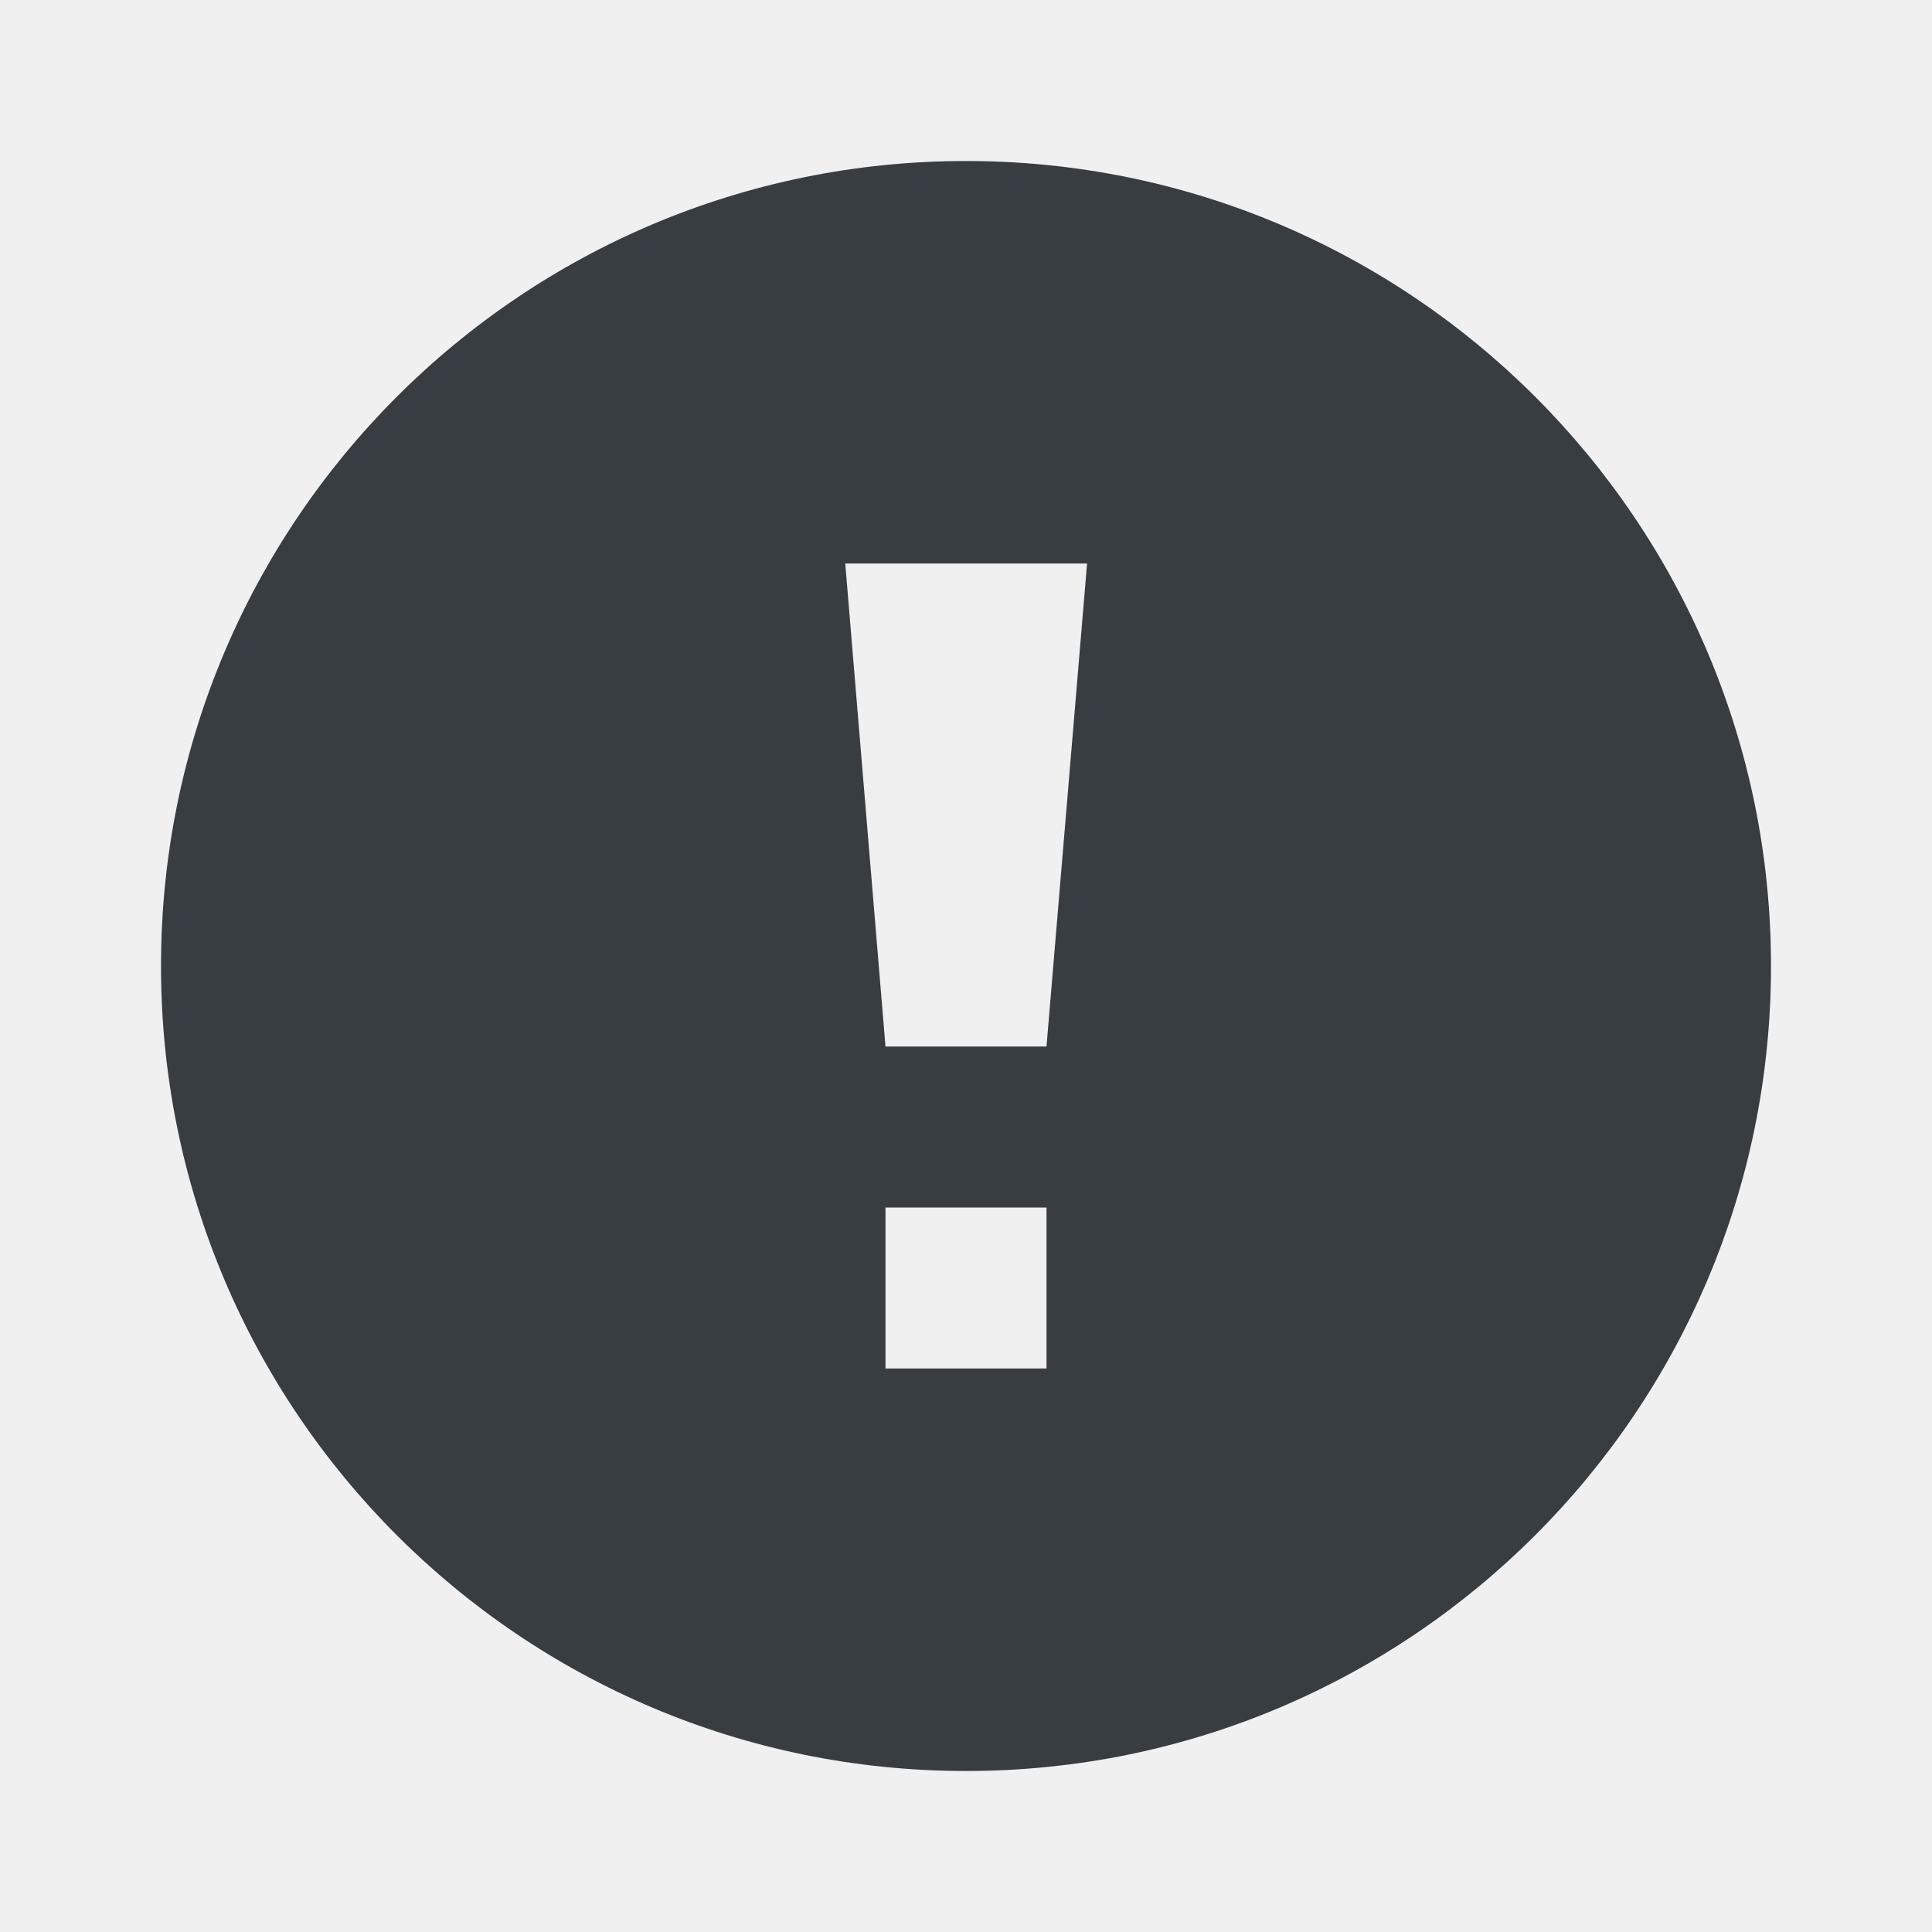
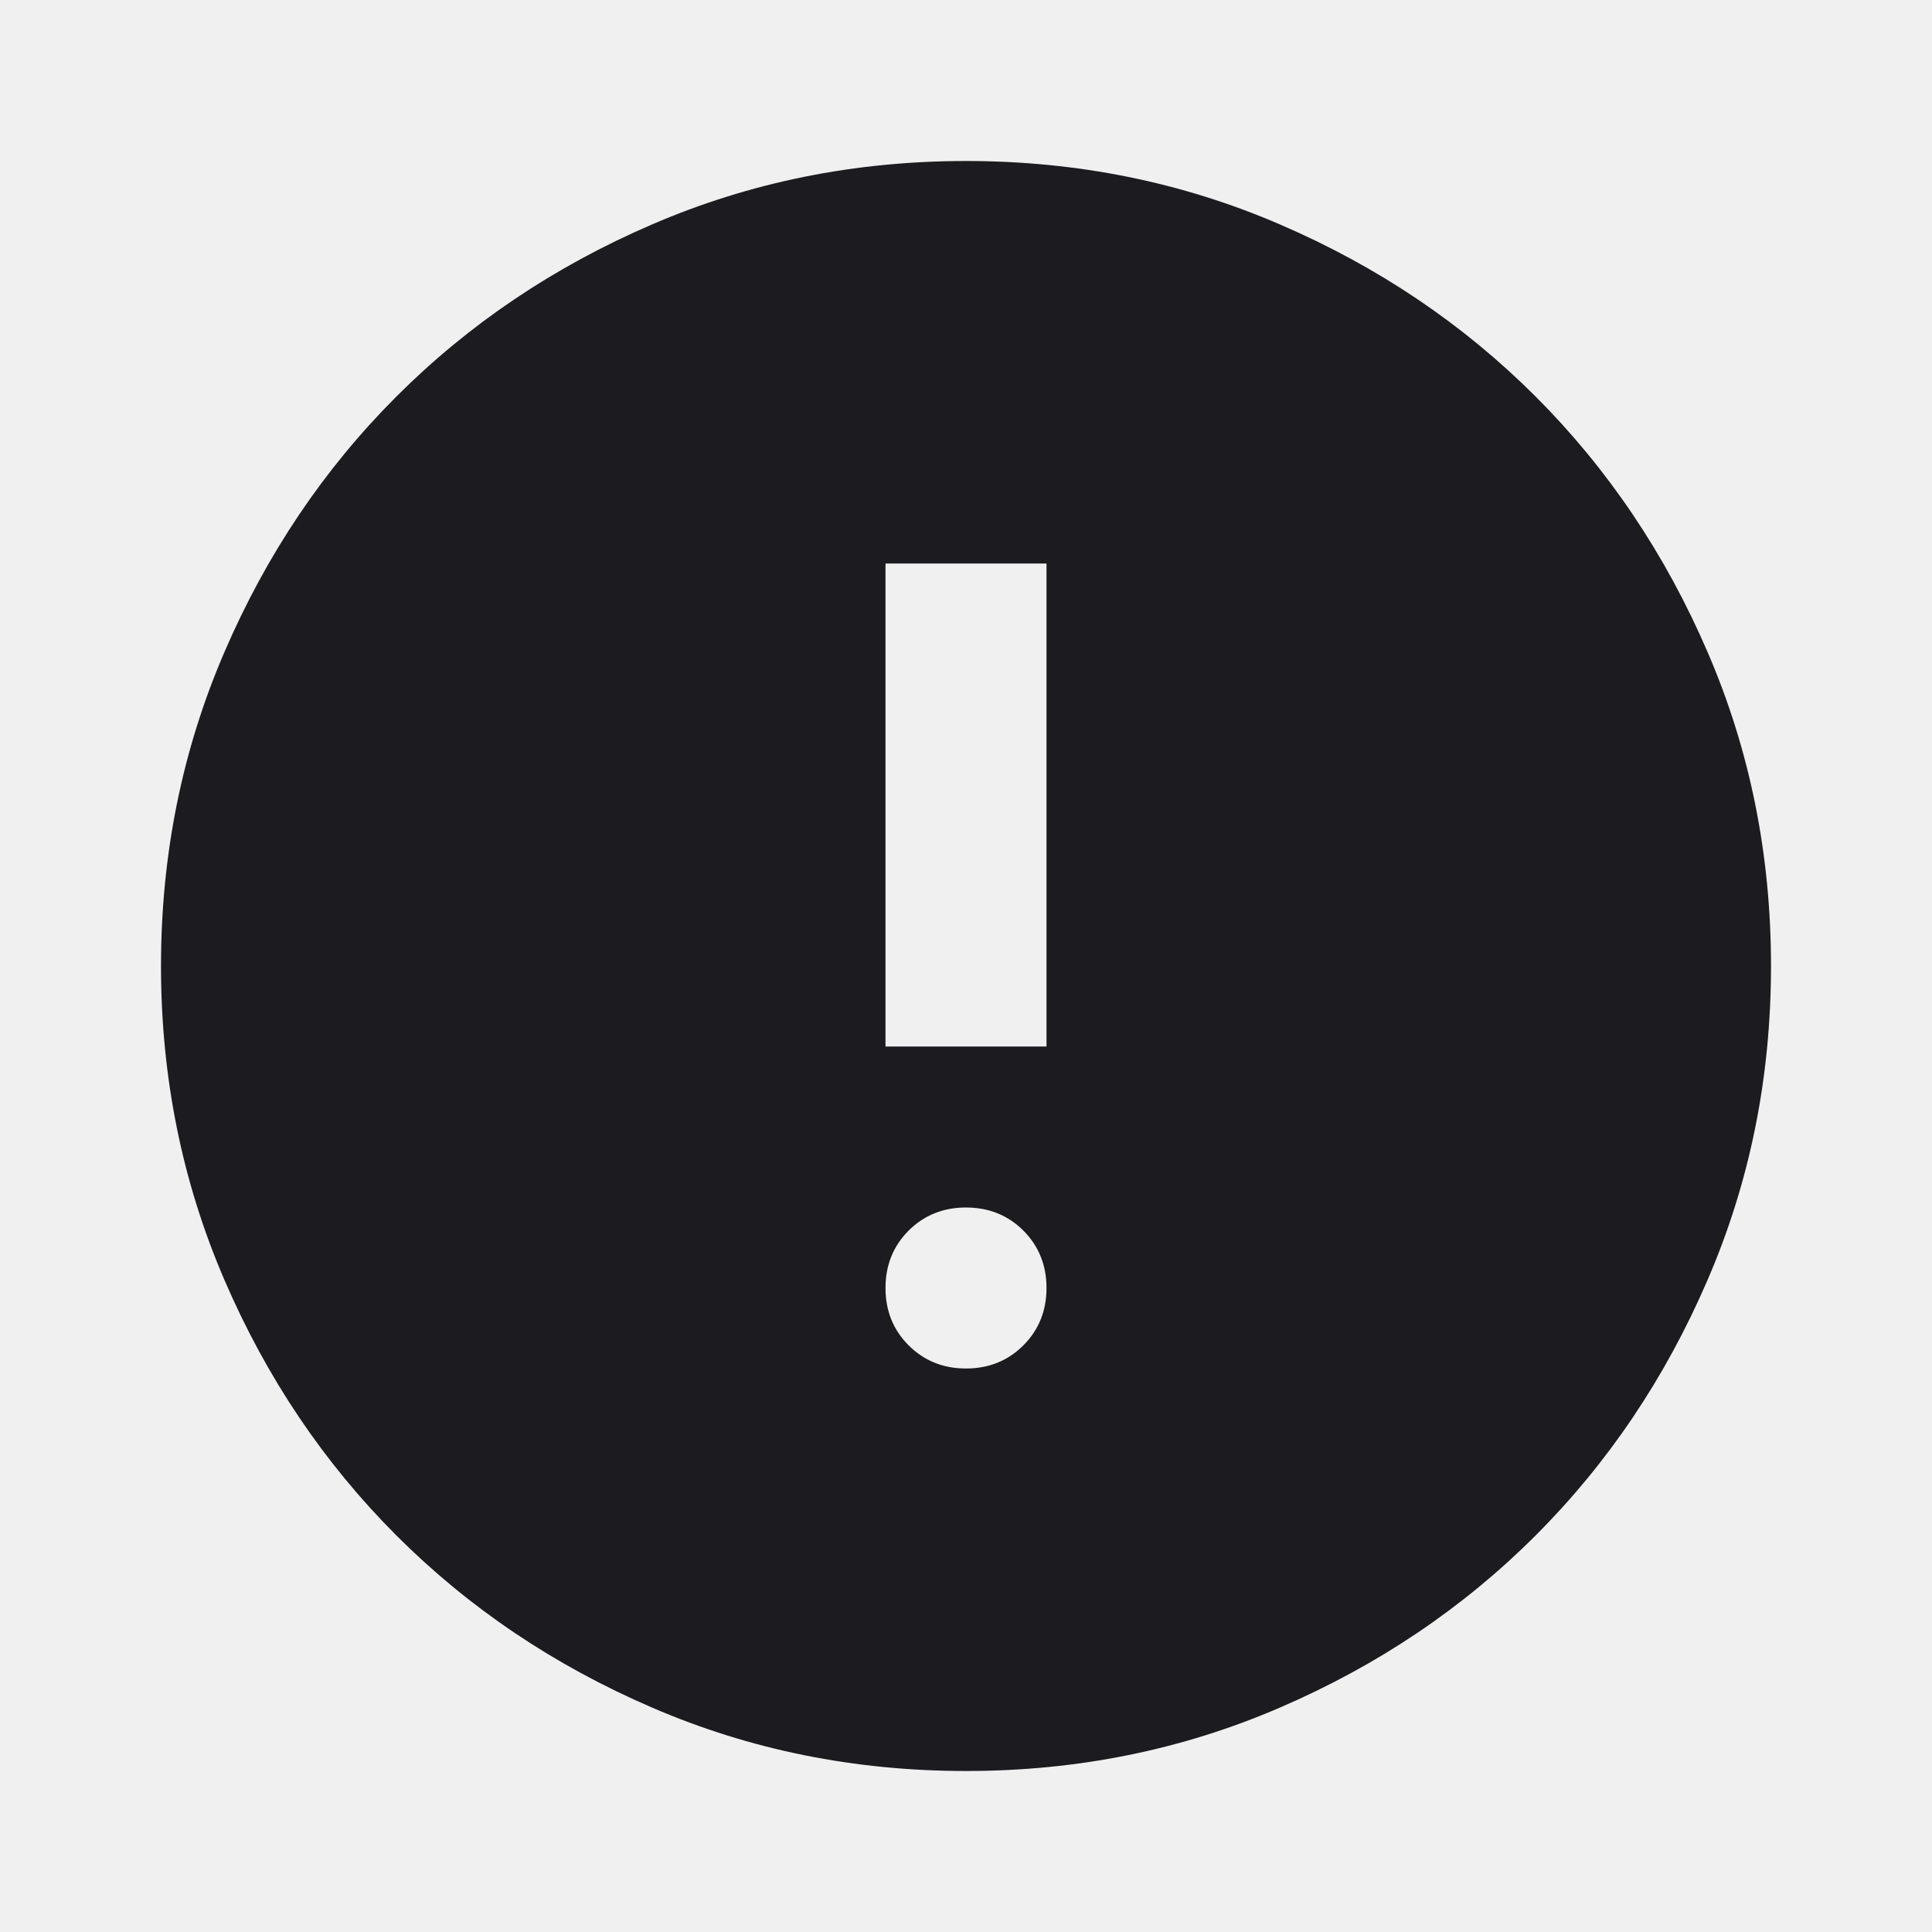
<svg xmlns="http://www.w3.org/2000/svg" width="24" height="24" viewBox="0 0 24 24" fill="none">
-   <path d="M12 22C6.477 22 2 17.523 2 12C2 6.477 6.477 2 12 2C17.523 2 22 6.477 22 12C22 17.523 17.523 22 12 22ZM11 15V17H13V15H11ZM10.5 7L11 13H13L13.504 7H10.5Z" fill="#373D40" />
+   <g clip-path="url(#clip0_623_22180)">
+     <mask id="mask0_623_22180" style="mask-type:alpha" maskUnits="userSpaceOnUse" x="0" y="0" width="24" height="24">
+       <rect width="24" height="24" fill="#D9D9D9" />
+     </mask>
+     <g mask="url(#mask0_623_22180)">
+       <path d="M12 17C12.283 17 12.521 16.904 12.713 16.712C12.904 16.521 13 16.283 13 16C13 15.717 12.904 15.479 12.713 15.287C12.521 15.096 12.283 15 12 15C11.717 15 11.479 15.096 11.287 15.287C11.096 15.479 11 15.717 11 16C11 16.283 11.096 16.521 11.287 16.712C11.479 16.904 11.717 17 12 17ZM11 13H13V7H11V13ZM12 22C10.617 22 9.317 21.738 8.1 21.212C6.883 20.688 5.825 19.975 4.925 19.075C4.025 18.175 3.312 17.117 2.788 15.9C2.263 14.683 2 13.383 2 12C2 10.617 2.263 9.317 2.788 8.1C3.312 6.883 4.025 5.825 4.925 4.925C5.825 4.025 6.883 3.312 8.1 2.788C9.317 2.263 10.617 2 12 2C13.383 2 14.683 2.263 15.9 2.788C17.117 3.312 18.175 4.025 19.075 4.925C19.975 5.825 20.688 6.883 21.212 8.1C21.738 9.317 22 10.617 22 12C22 13.383 21.738 14.683 21.212 15.9C20.688 17.117 19.975 18.175 19.075 19.075C18.175 19.975 17.117 20.688 15.9 21.212C14.683 21.738 13.383 22 12 22Z" fill="#1C1B1F" />
+     </g>
+   </g>
+   <defs>
+     <clipPath id="clip0_623_22180">
+       <rect width="24" height="24" fill="white" />
+     </clipPath>
+   </defs>
</svg>
